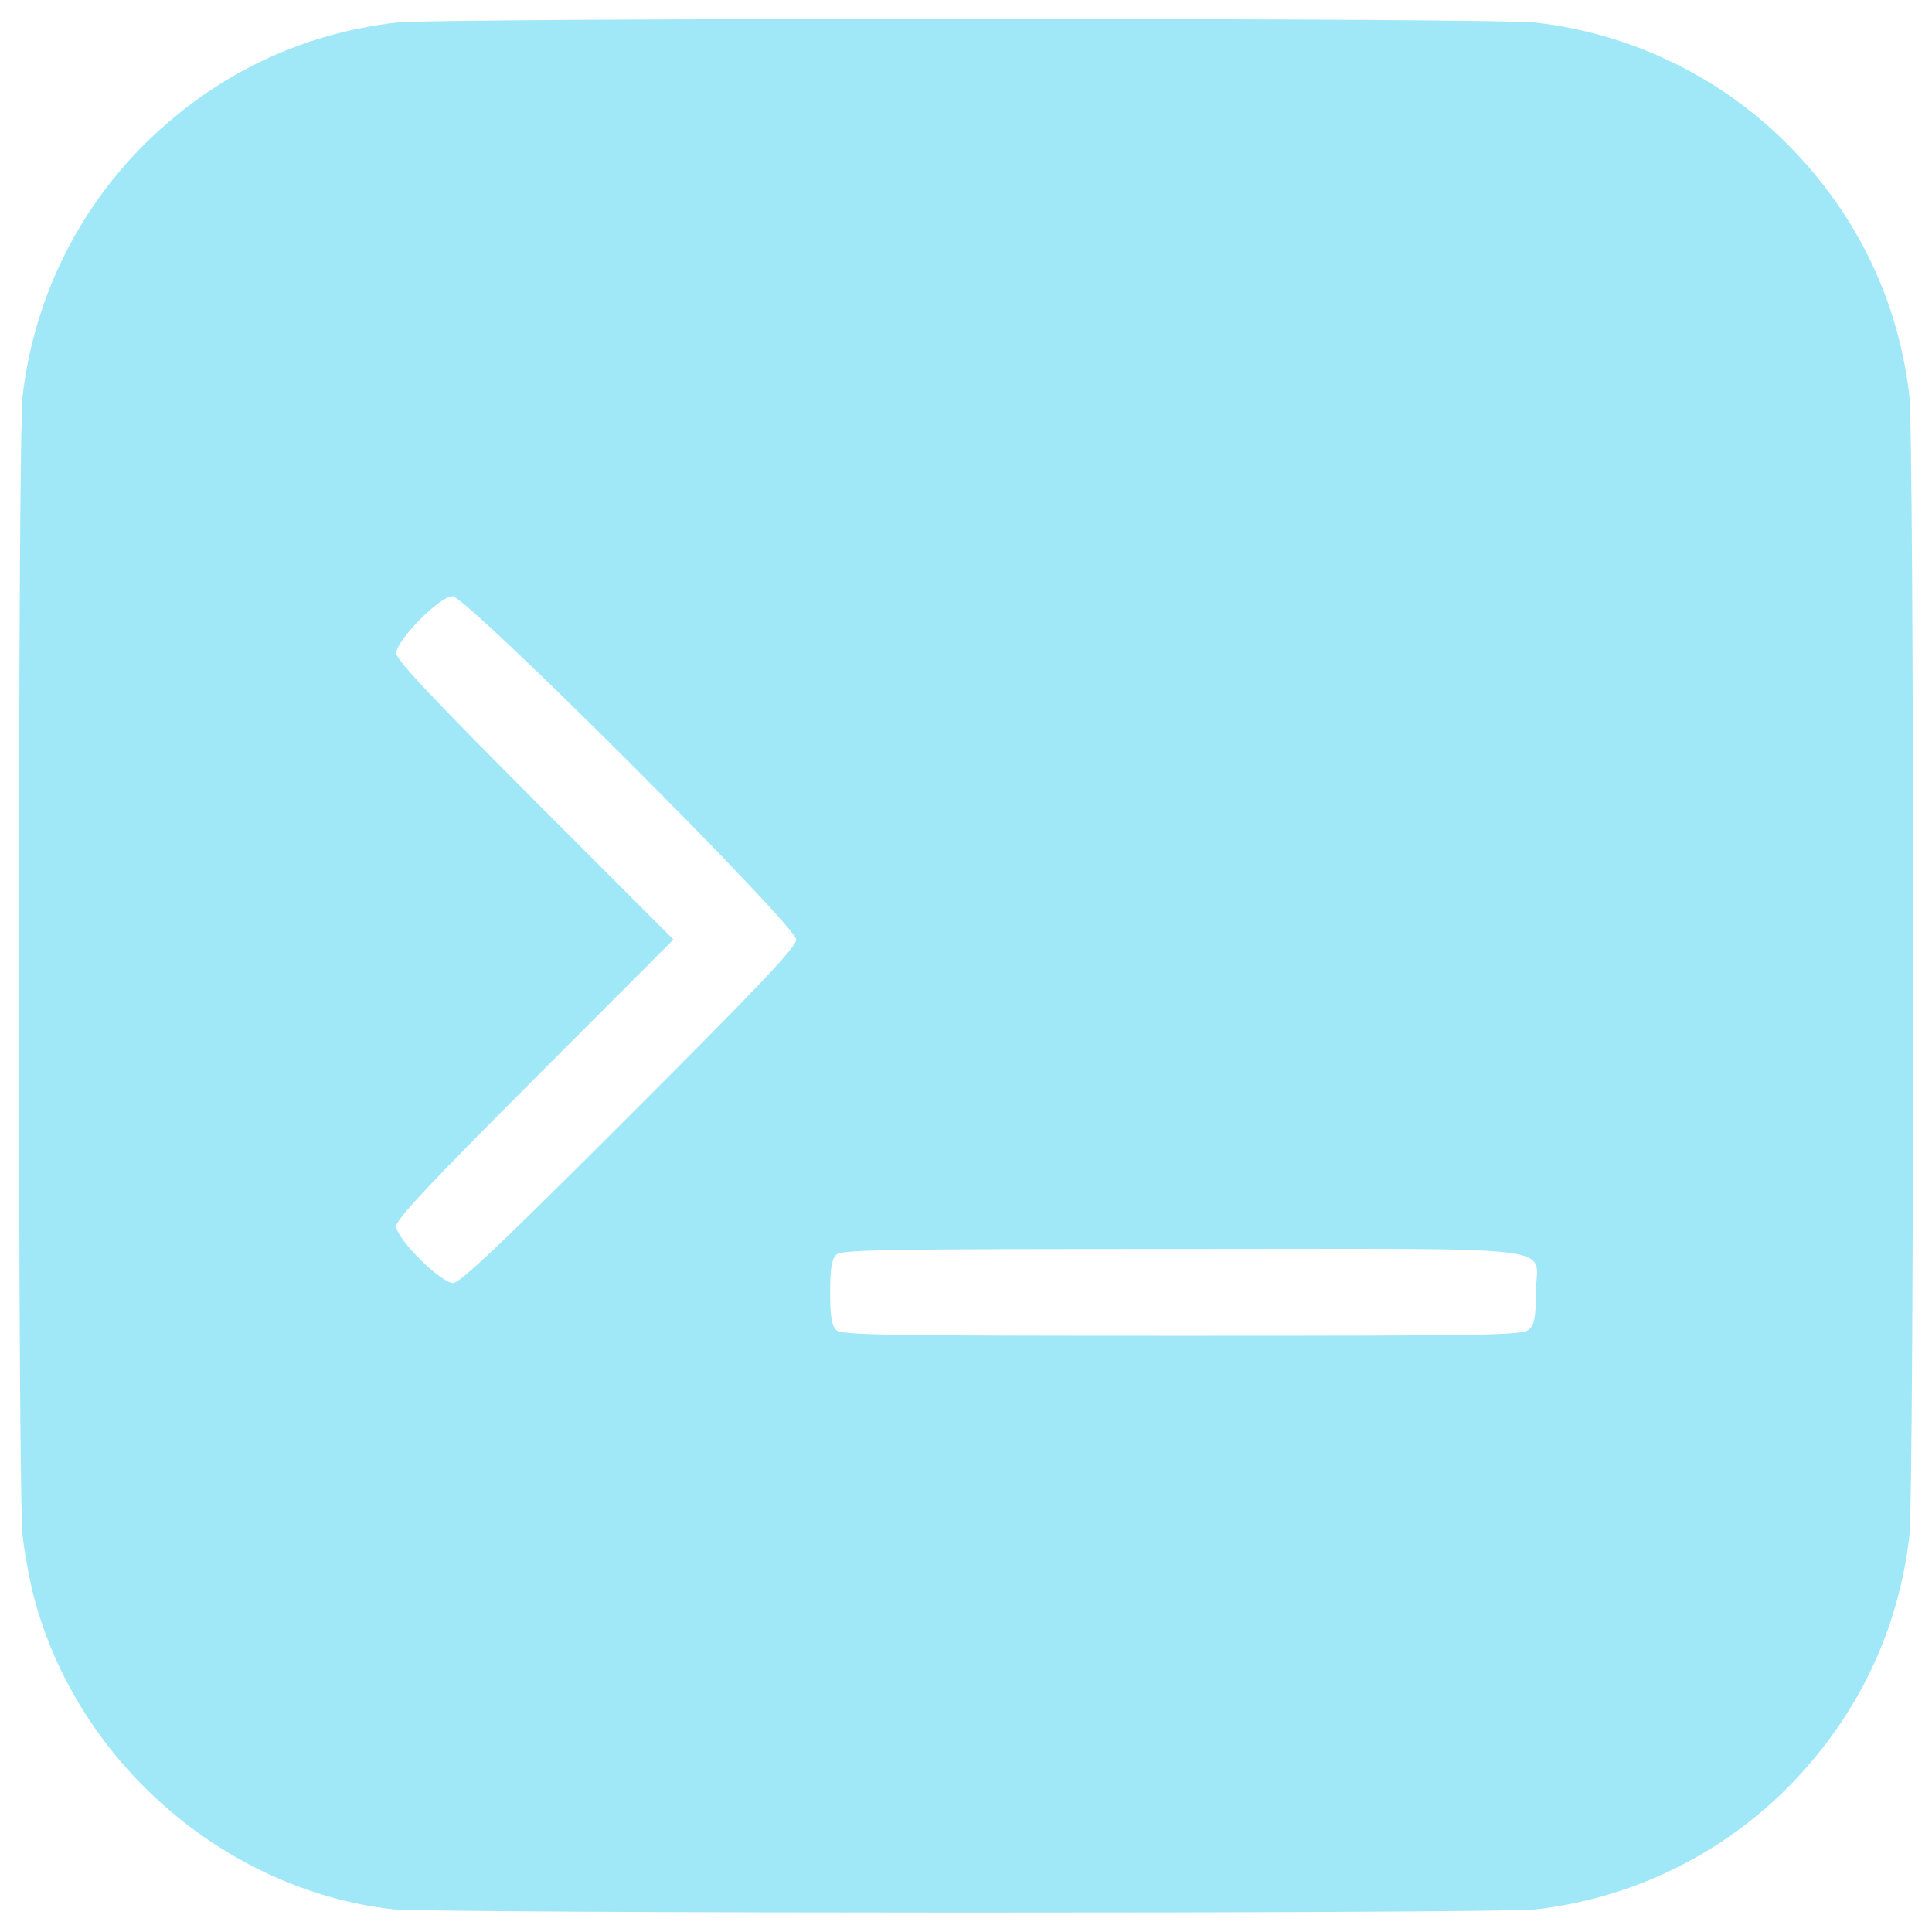
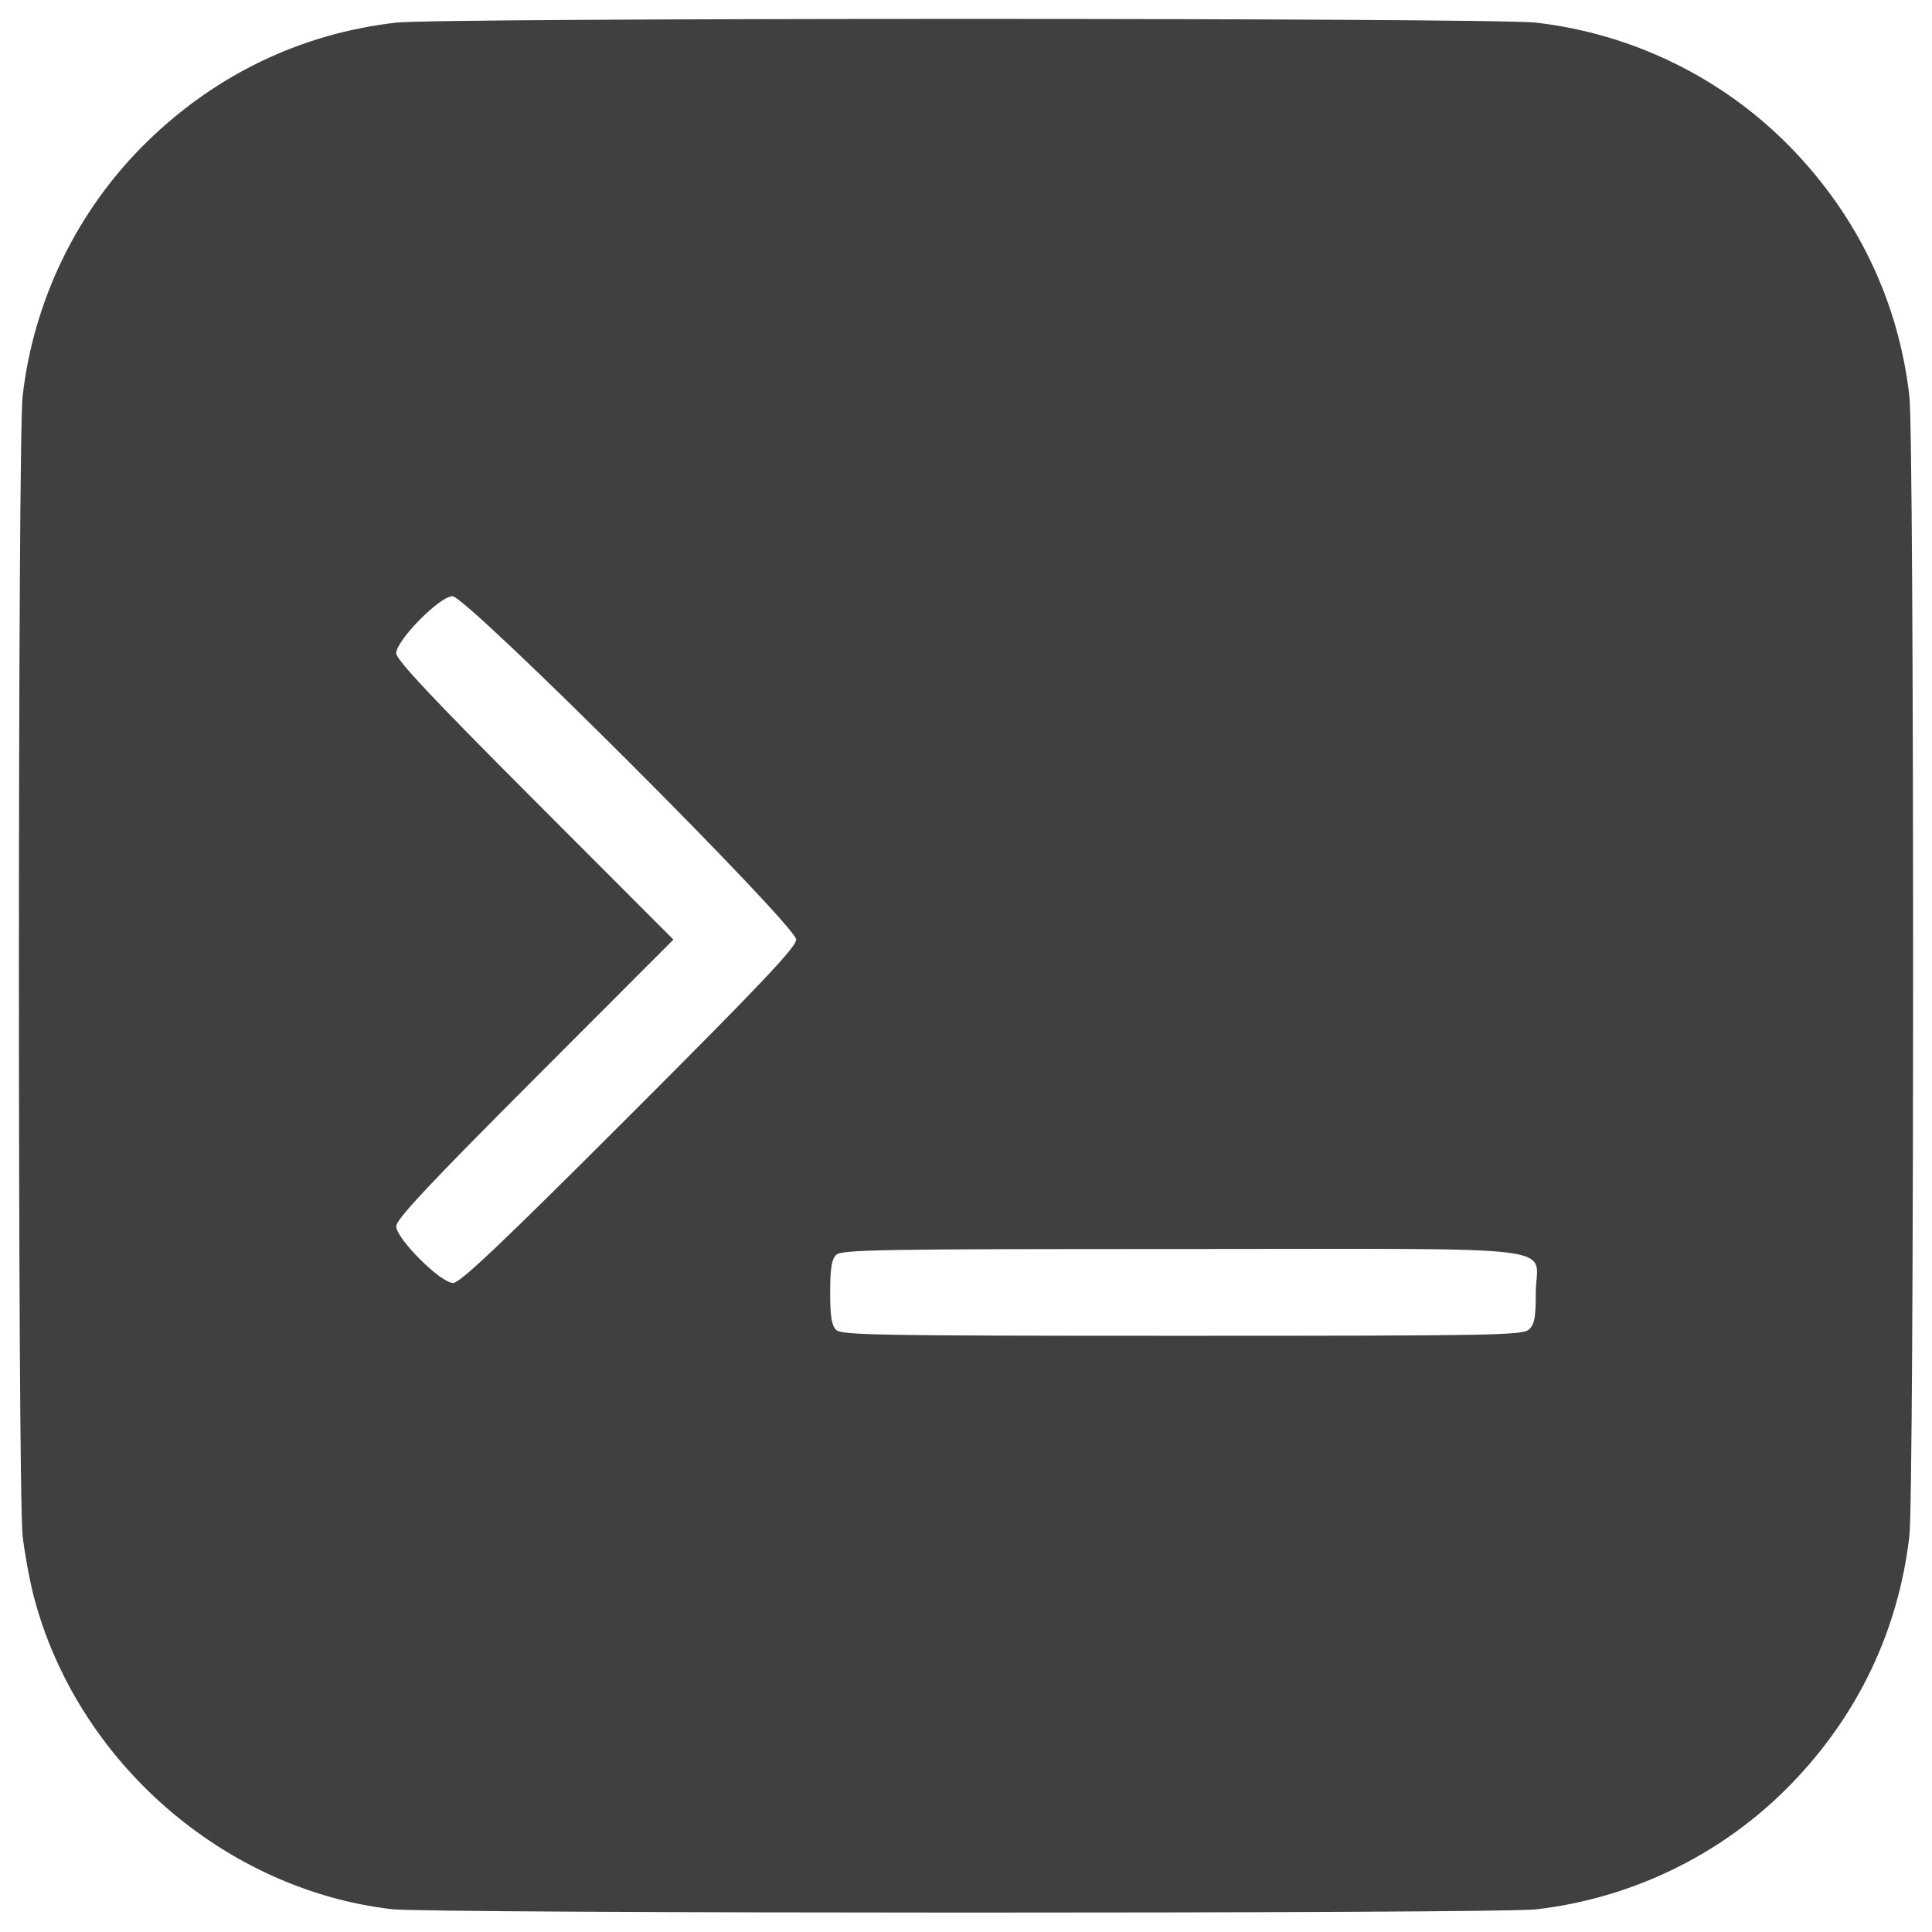
<svg xmlns="http://www.w3.org/2000/svg" version="1.1" id="svg1" width="682.667" height="682.667" viewBox="0 0 682.667 682.667">
  <defs id="defs1" />
  <g id="g1">
-     <path style="fill:#a0e8f8;fill-opacity:1" d="M 138.463,674.614 C 79.082,667.683 27.21,622.399 11.953,564.17 10.487,558.576 8.703,548.9 7.988,542.667 6.243,527.45 6.243,155.217 7.988,140 11.92,105.723 27.583,73.787 52.204,49.845 76.571,26.151 106.644,11.814 140,7.988 c 15.217,-1.745 387.45,-1.745 402.667,0 34.277,3.931 66.213,19.594 90.155,44.216 23.694,24.367 38.031,54.439 41.857,87.796 1.745,15.217 1.745,387.45 0,402.667 -3.826,33.356 -18.163,63.429 -41.857,87.796 -23.942,24.622 -55.878,40.285 -90.155,44.216 -13.516,1.55 -390.887,1.49 -404.204,-0.064 z M 540.228,469.793 c 1.976,-1.788 2.438,-4.234 2.438,-12.895 0,-17.395 14.67,-15.565 -124.778,-15.565 -107.645,0 -120.586,0.221 -122.46,2.095 -1.57,1.57 -2.095,4.886 -2.095,13.238 0,8.352 0.525,11.668 2.095,13.238 1.874,1.874 14.794,2.095 122.228,2.095 109.914,0 120.341,-0.188 122.571,-2.207 z m -317.901,-75.454 c 46.319,-46.31 59.006,-59.711 59.006,-62.328 0,-4.983 -116.462,-121.345 -121.45,-121.345 -4.498,0 -19.884,15.612 -19.884,20.176 0,2.263 12.911,16.002 48.976,52.115 l 48.976,49.042 -48.976,49.042 C 151.959,418.109 140,430.86 140,433.264 c 0,4.408 15.69,20.069 20.106,20.069 2.462,0 17.051,-13.832 62.222,-58.994 z" id="path1" />
+     <path style="fill:#404040;fill-opacity:1" d="M 138.463,674.614 C 79.082,667.683 27.21,622.399 11.953,564.17 10.487,558.576 8.703,548.9 7.988,542.667 6.243,527.45 6.243,155.217 7.988,140 11.92,105.723 27.583,73.787 52.204,49.845 76.571,26.151 106.644,11.814 140,7.988 c 15.217,-1.745 387.45,-1.745 402.667,0 34.277,3.931 66.213,19.594 90.155,44.216 23.694,24.367 38.031,54.439 41.857,87.796 1.745,15.217 1.745,387.45 0,402.667 -3.826,33.356 -18.163,63.429 -41.857,87.796 -23.942,24.622 -55.878,40.285 -90.155,44.216 -13.516,1.55 -390.887,1.49 -404.204,-0.064 z M 540.228,469.793 c 1.976,-1.788 2.438,-4.234 2.438,-12.895 0,-17.395 14.67,-15.565 -124.778,-15.565 -107.645,0 -120.586,0.221 -122.46,2.095 -1.57,1.57 -2.095,4.886 -2.095,13.238 0,8.352 0.525,11.668 2.095,13.238 1.874,1.874 14.794,2.095 122.228,2.095 109.914,0 120.341,-0.188 122.571,-2.207 z m -317.901,-75.454 c 46.319,-46.31 59.006,-59.711 59.006,-62.328 0,-4.983 -116.462,-121.345 -121.45,-121.345 -4.498,0 -19.884,15.612 -19.884,20.176 0,2.263 12.911,16.002 48.976,52.115 l 48.976,49.042 -48.976,49.042 C 151.959,418.109 140,430.86 140,433.264 c 0,4.408 15.69,20.069 20.106,20.069 2.462,0 17.051,-13.832 62.222,-58.994 z" id="path1" />
  </g>
</svg>
